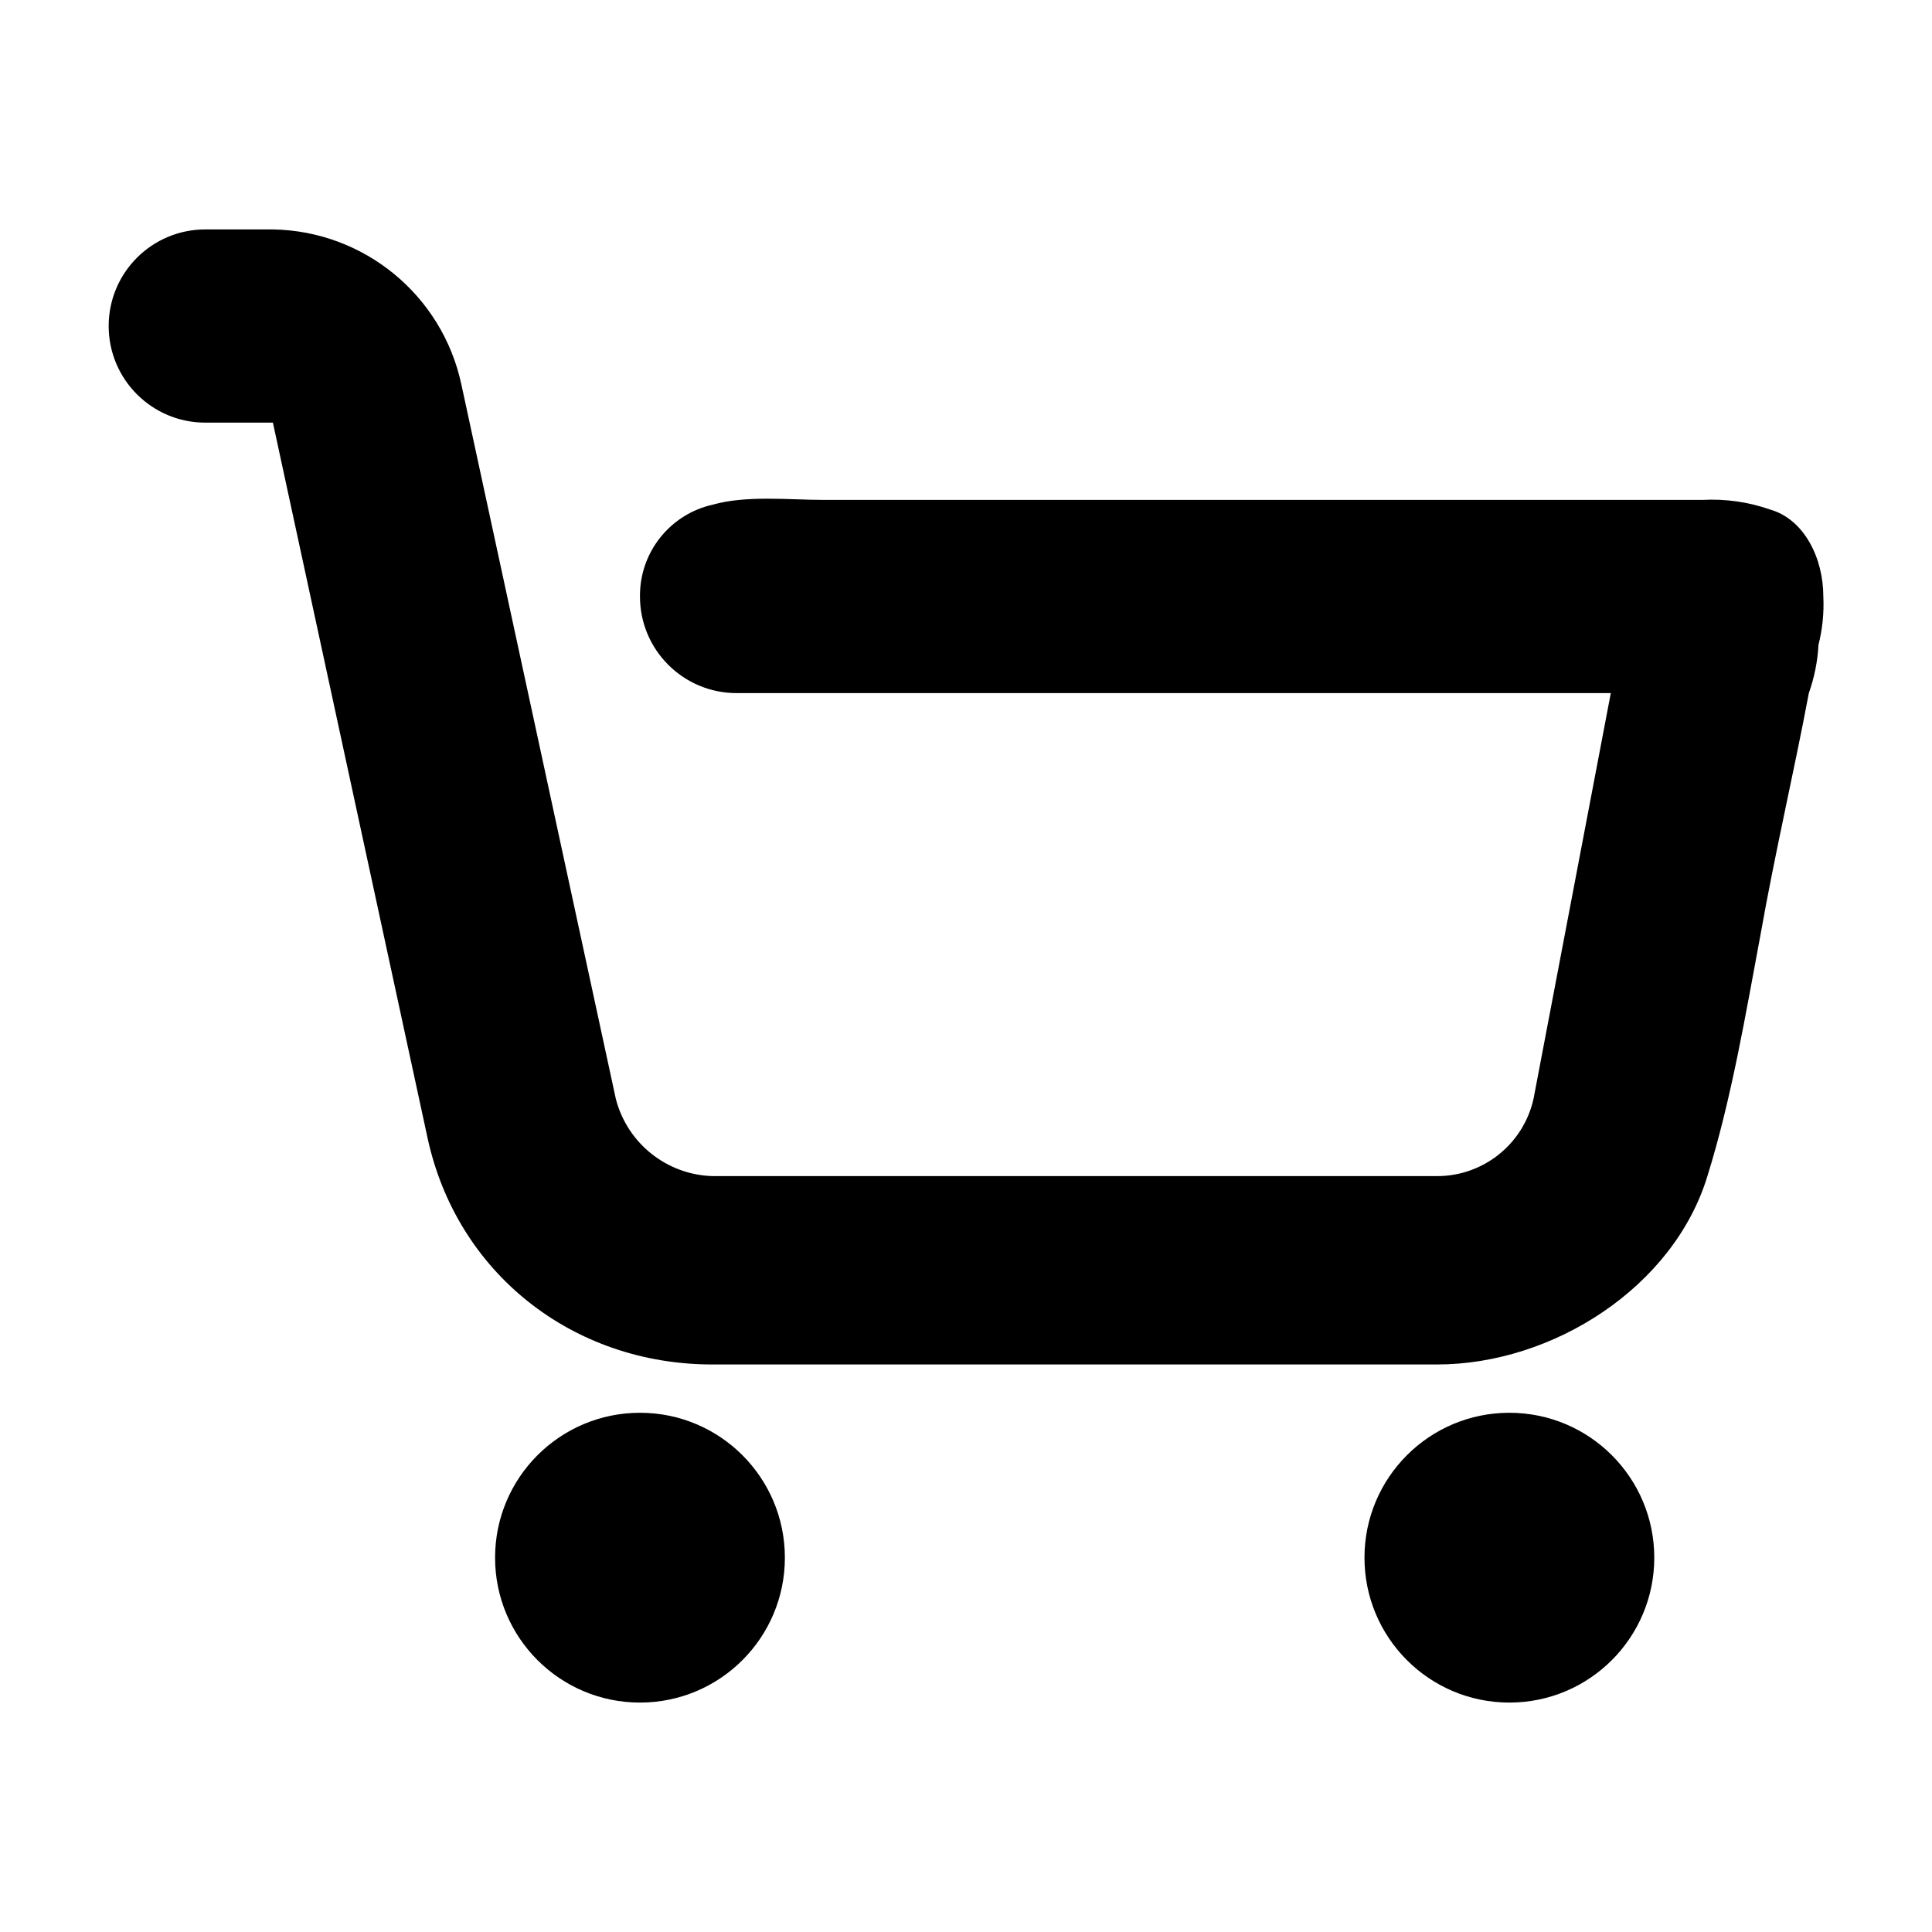
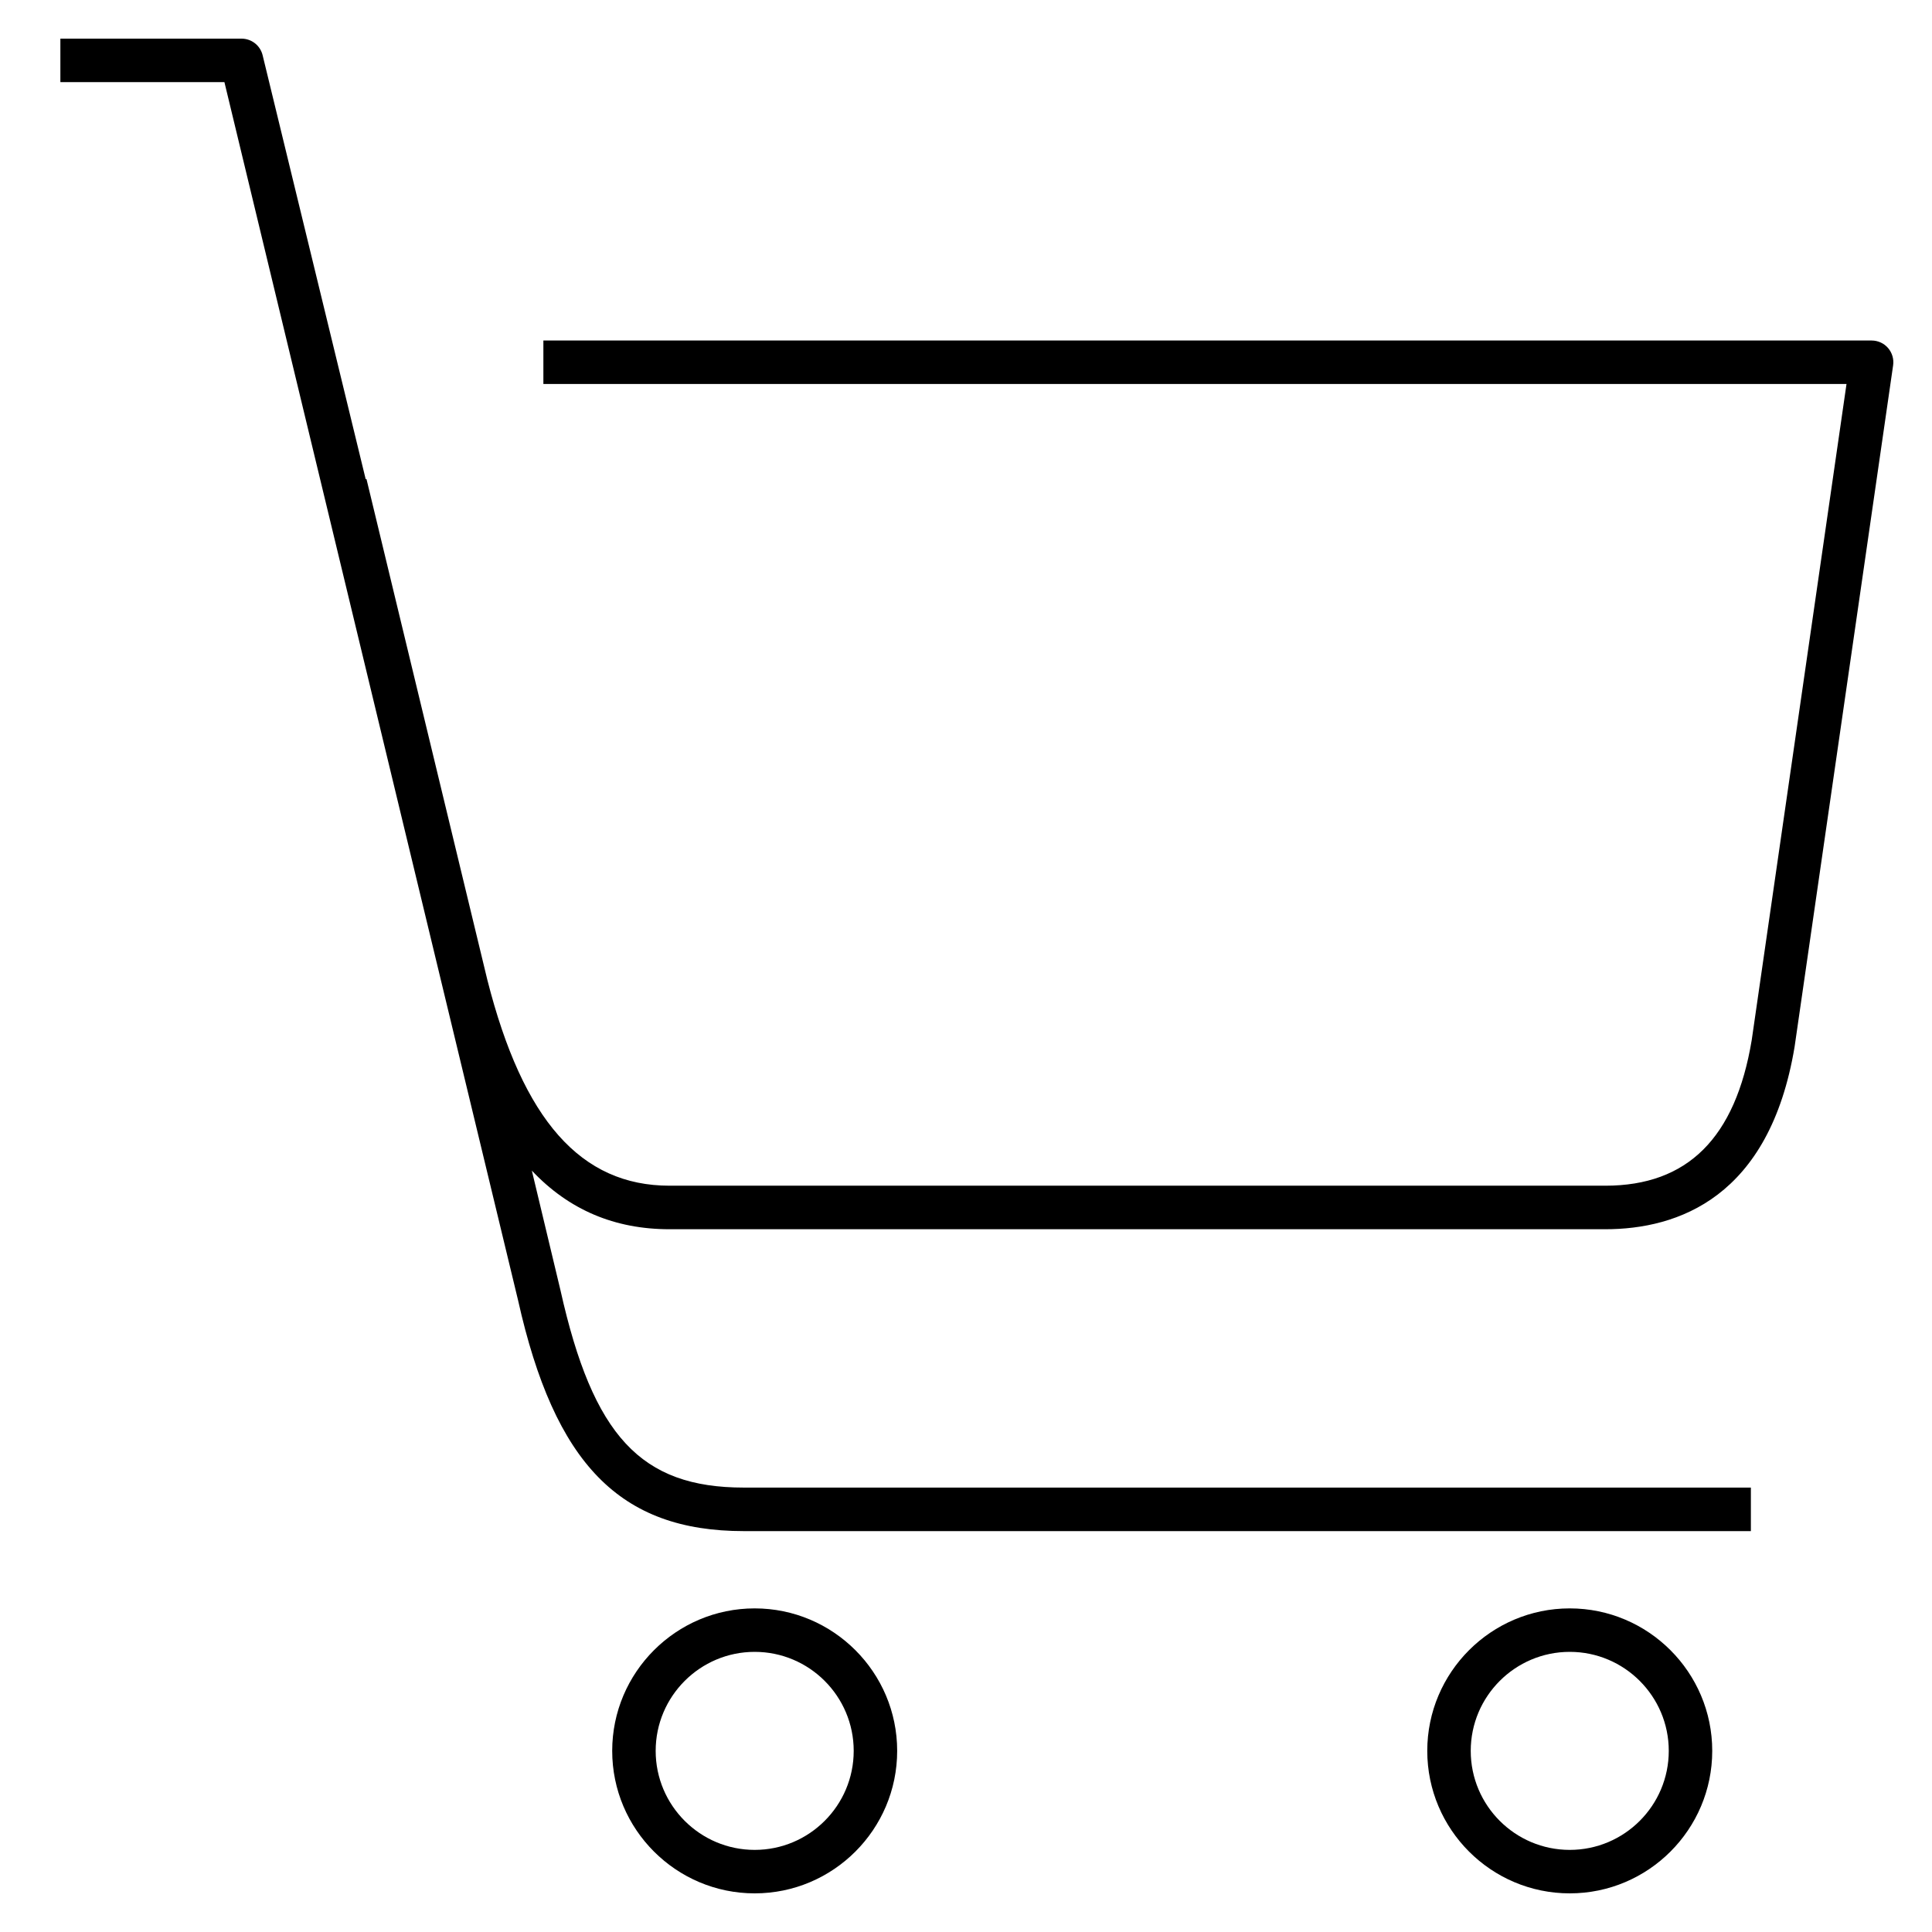
- <svg xmlns="http://www.w3.org/2000/svg" fill="#000000" width="800px" height="800px" viewBox="0 0 200 200" data-name="Layer 1" id="Layer_1">
-   <path d="M183.25,52.75a18.22,18.22,0,0,0-7-1h-91c-3.5,0-8-.5-11.5.5a9.64,9.64,0,0,0-7.5,9.5,10,10,0,0,0,10,10h90.5l-8,42a10.22,10.22,0,0,1-10,8h-75a10.66,10.66,0,0,1-10-8l-16-74a20.3,20.3,0,0,0-19.5-16h-7a10,10,0,0,0,0,20h7l16,74c3,14,15,23.5,29.5,23.5h75c12,0,24.5-8,28-19.5,2.5-8,4-17,5.5-25,1.5-8.5,3.5-17,5-25a17.76,17.76,0,0,0,1-5,17,17,0,0,0,.5-5c0-4-2-8-5.5-9Zm-132,108.5a15,15,0,0,0,30,0h0a15,15,0,0,0-30,0Zm90,0a15,15,0,1,0,15-15,15,15,0,0,0-15,15v0Z" />
+ <svg xmlns="http://www.w3.org/2000/svg" fill="#000000" version="1.1" id="Layer_1" viewBox="0 0 32 32" xml:space="preserve">
+   <path id="shopping--cart_1_" d="M26,31.36c-1.302,0-2.36-1.059-2.36-2.36s1.059-2.36,2.36-2.36s2.36,1.059,2.36,2.36  S27.302,31.36,26,31.36z M26,27.36c-0.904,0-1.64,0.735-1.64,1.64s0.735,1.64,1.64,1.64s1.64-0.735,1.64-1.64S26.904,27.36,26,27.36  z M12.5,31.36c-1.301,0-2.36-1.059-2.36-2.36s1.059-2.36,2.36-2.36s2.36,1.059,2.36,2.36S13.801,31.36,12.5,31.36z M12.5,27.36  c-0.904,0-1.64,0.735-1.64,1.64s0.736,1.64,1.64,1.64s1.64-0.735,1.64-1.64S13.404,27.36,12.5,27.36z M29,25.36H12.319  c-2.049,0-3.132-1.109-3.739-3.827L3.717,1.36H1V0.64h3c0.166,0,0.311,0.113,0.35,0.275l1.707,7.022L6.07,7.934l2.002,8.296  c0.59,2.325,1.549,3.409,3.018,3.409h15.499c1.361,0,2.155-0.789,2.425-2.412l1.57-10.867H9V5.64h22  c0.104,0,0.204,0.045,0.272,0.124c0.068,0.079,0.099,0.184,0.084,0.287l-1.632,11.288c-0.416,2.498-1.936,3.021-3.137,3.021H11.089  c-0.908,0-1.666-0.32-2.28-0.971l0.474,1.981c0.539,2.415,1.333,3.269,3.037,3.269H29V25.36z" />
+   <rect id="_Transparent_Rectangle" style="fill:none;" width="32" height="32" />
</svg>
